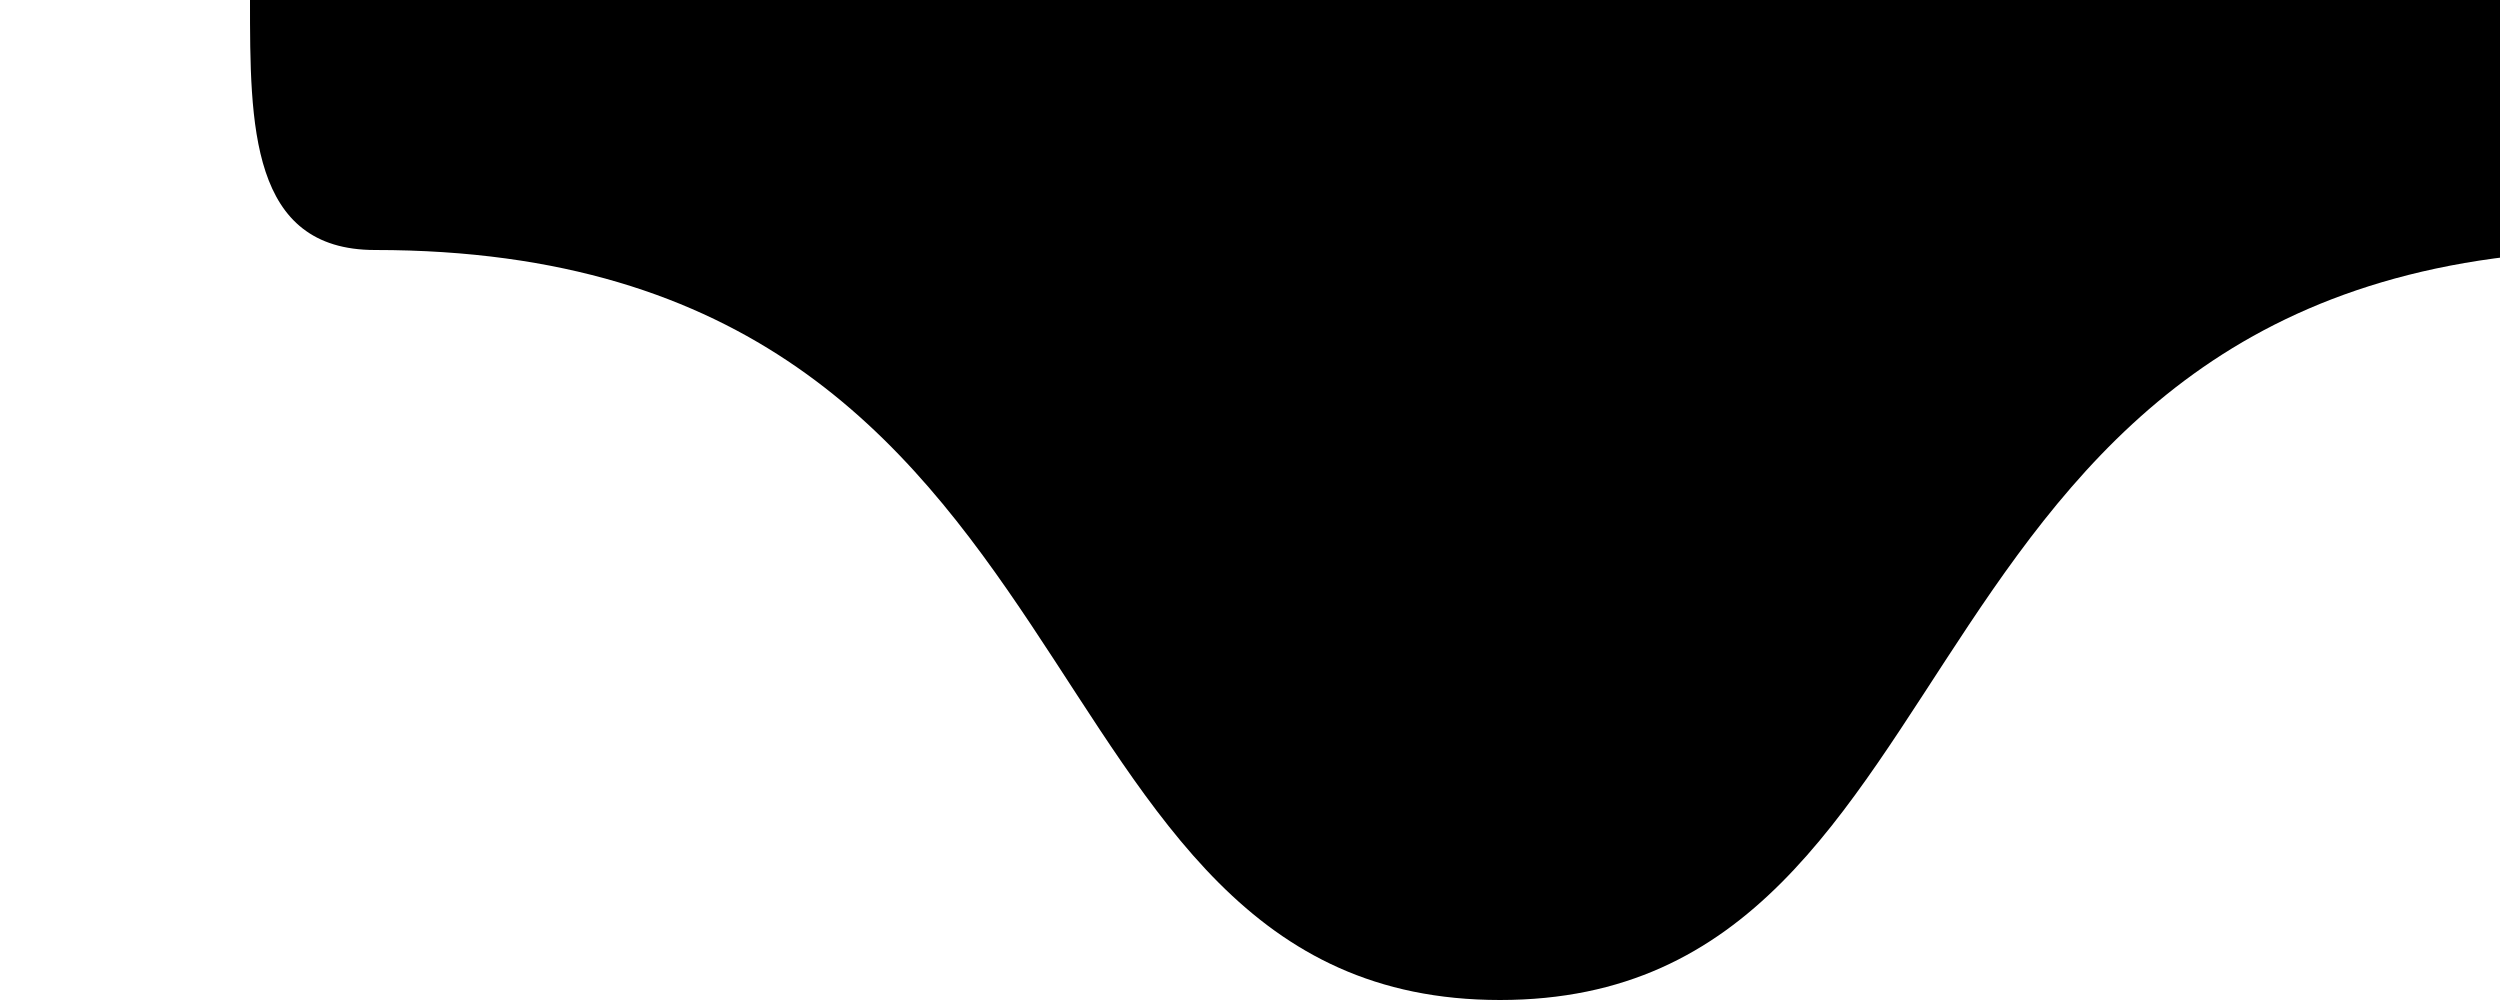
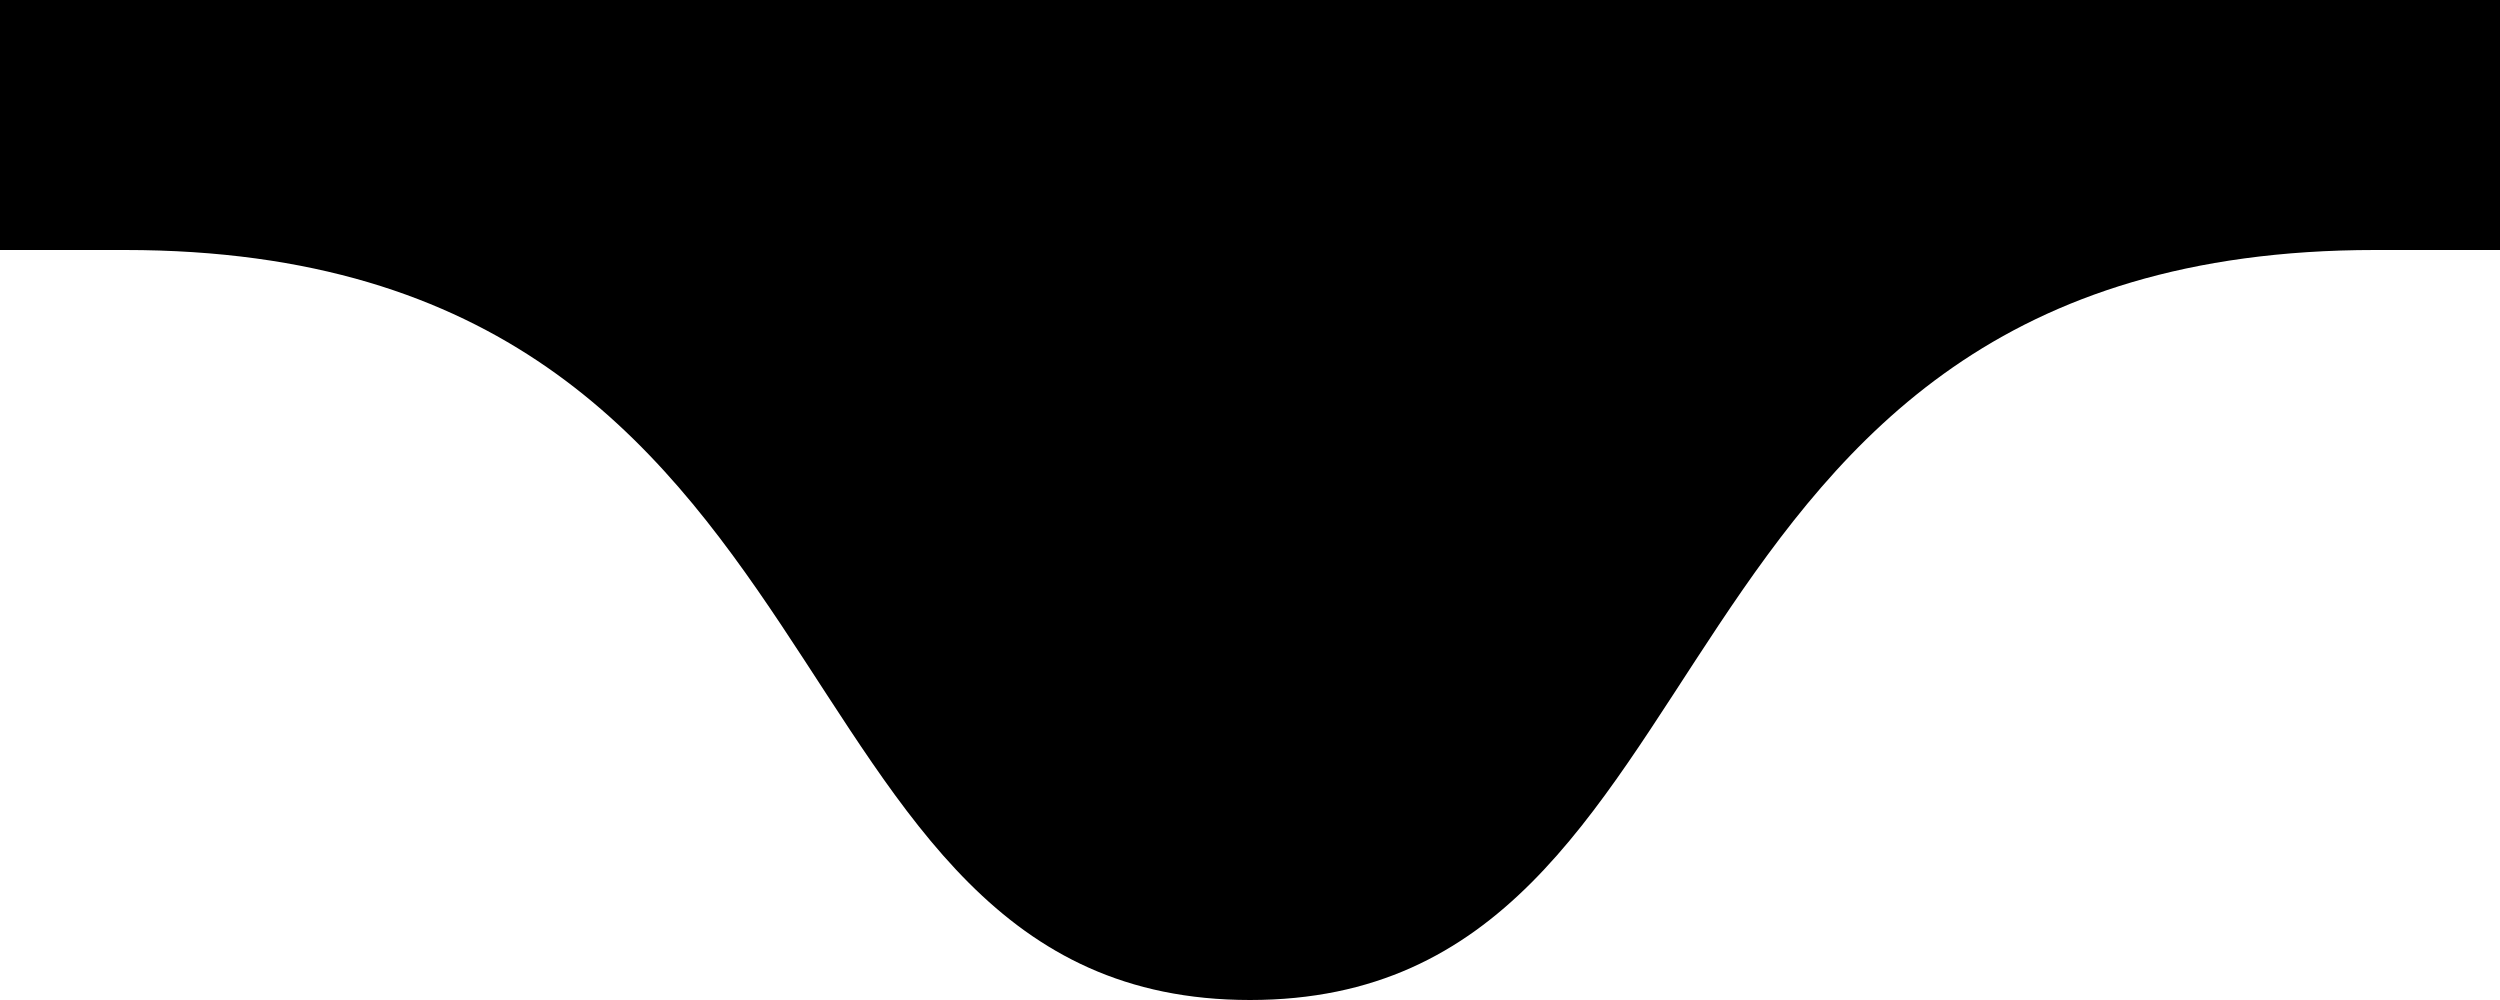
- <svg xmlns="http://www.w3.org/2000/svg" width="10" height="4" viewBox="0 0 8 4" fill="none">
-   <path d="M0.5 1C3.5 1 3 4 5 4C7 4 6.5 1 9.5 1C10 1 10 0.5 10 0H0C-1.99338e-08 0.5 0 1 0.5 1Z" fill="black" />
+ <svg xmlns="http://www.w3.org/2000/svg" id="Layer_1" version="1.1" viewBox="0 0 10 4">
+   <defs>
+     <style>
+       .st0 {
+         fill: none;
+       }
+     </style>
+   </defs>
+   <rect class="st0" y="0" width="10" height="4" />
+   <path d="M0,0v1h.5c3,0,2.5,3,4.5,3s1.5-3,4.5-3h.5V0H0Z" />
</svg>
